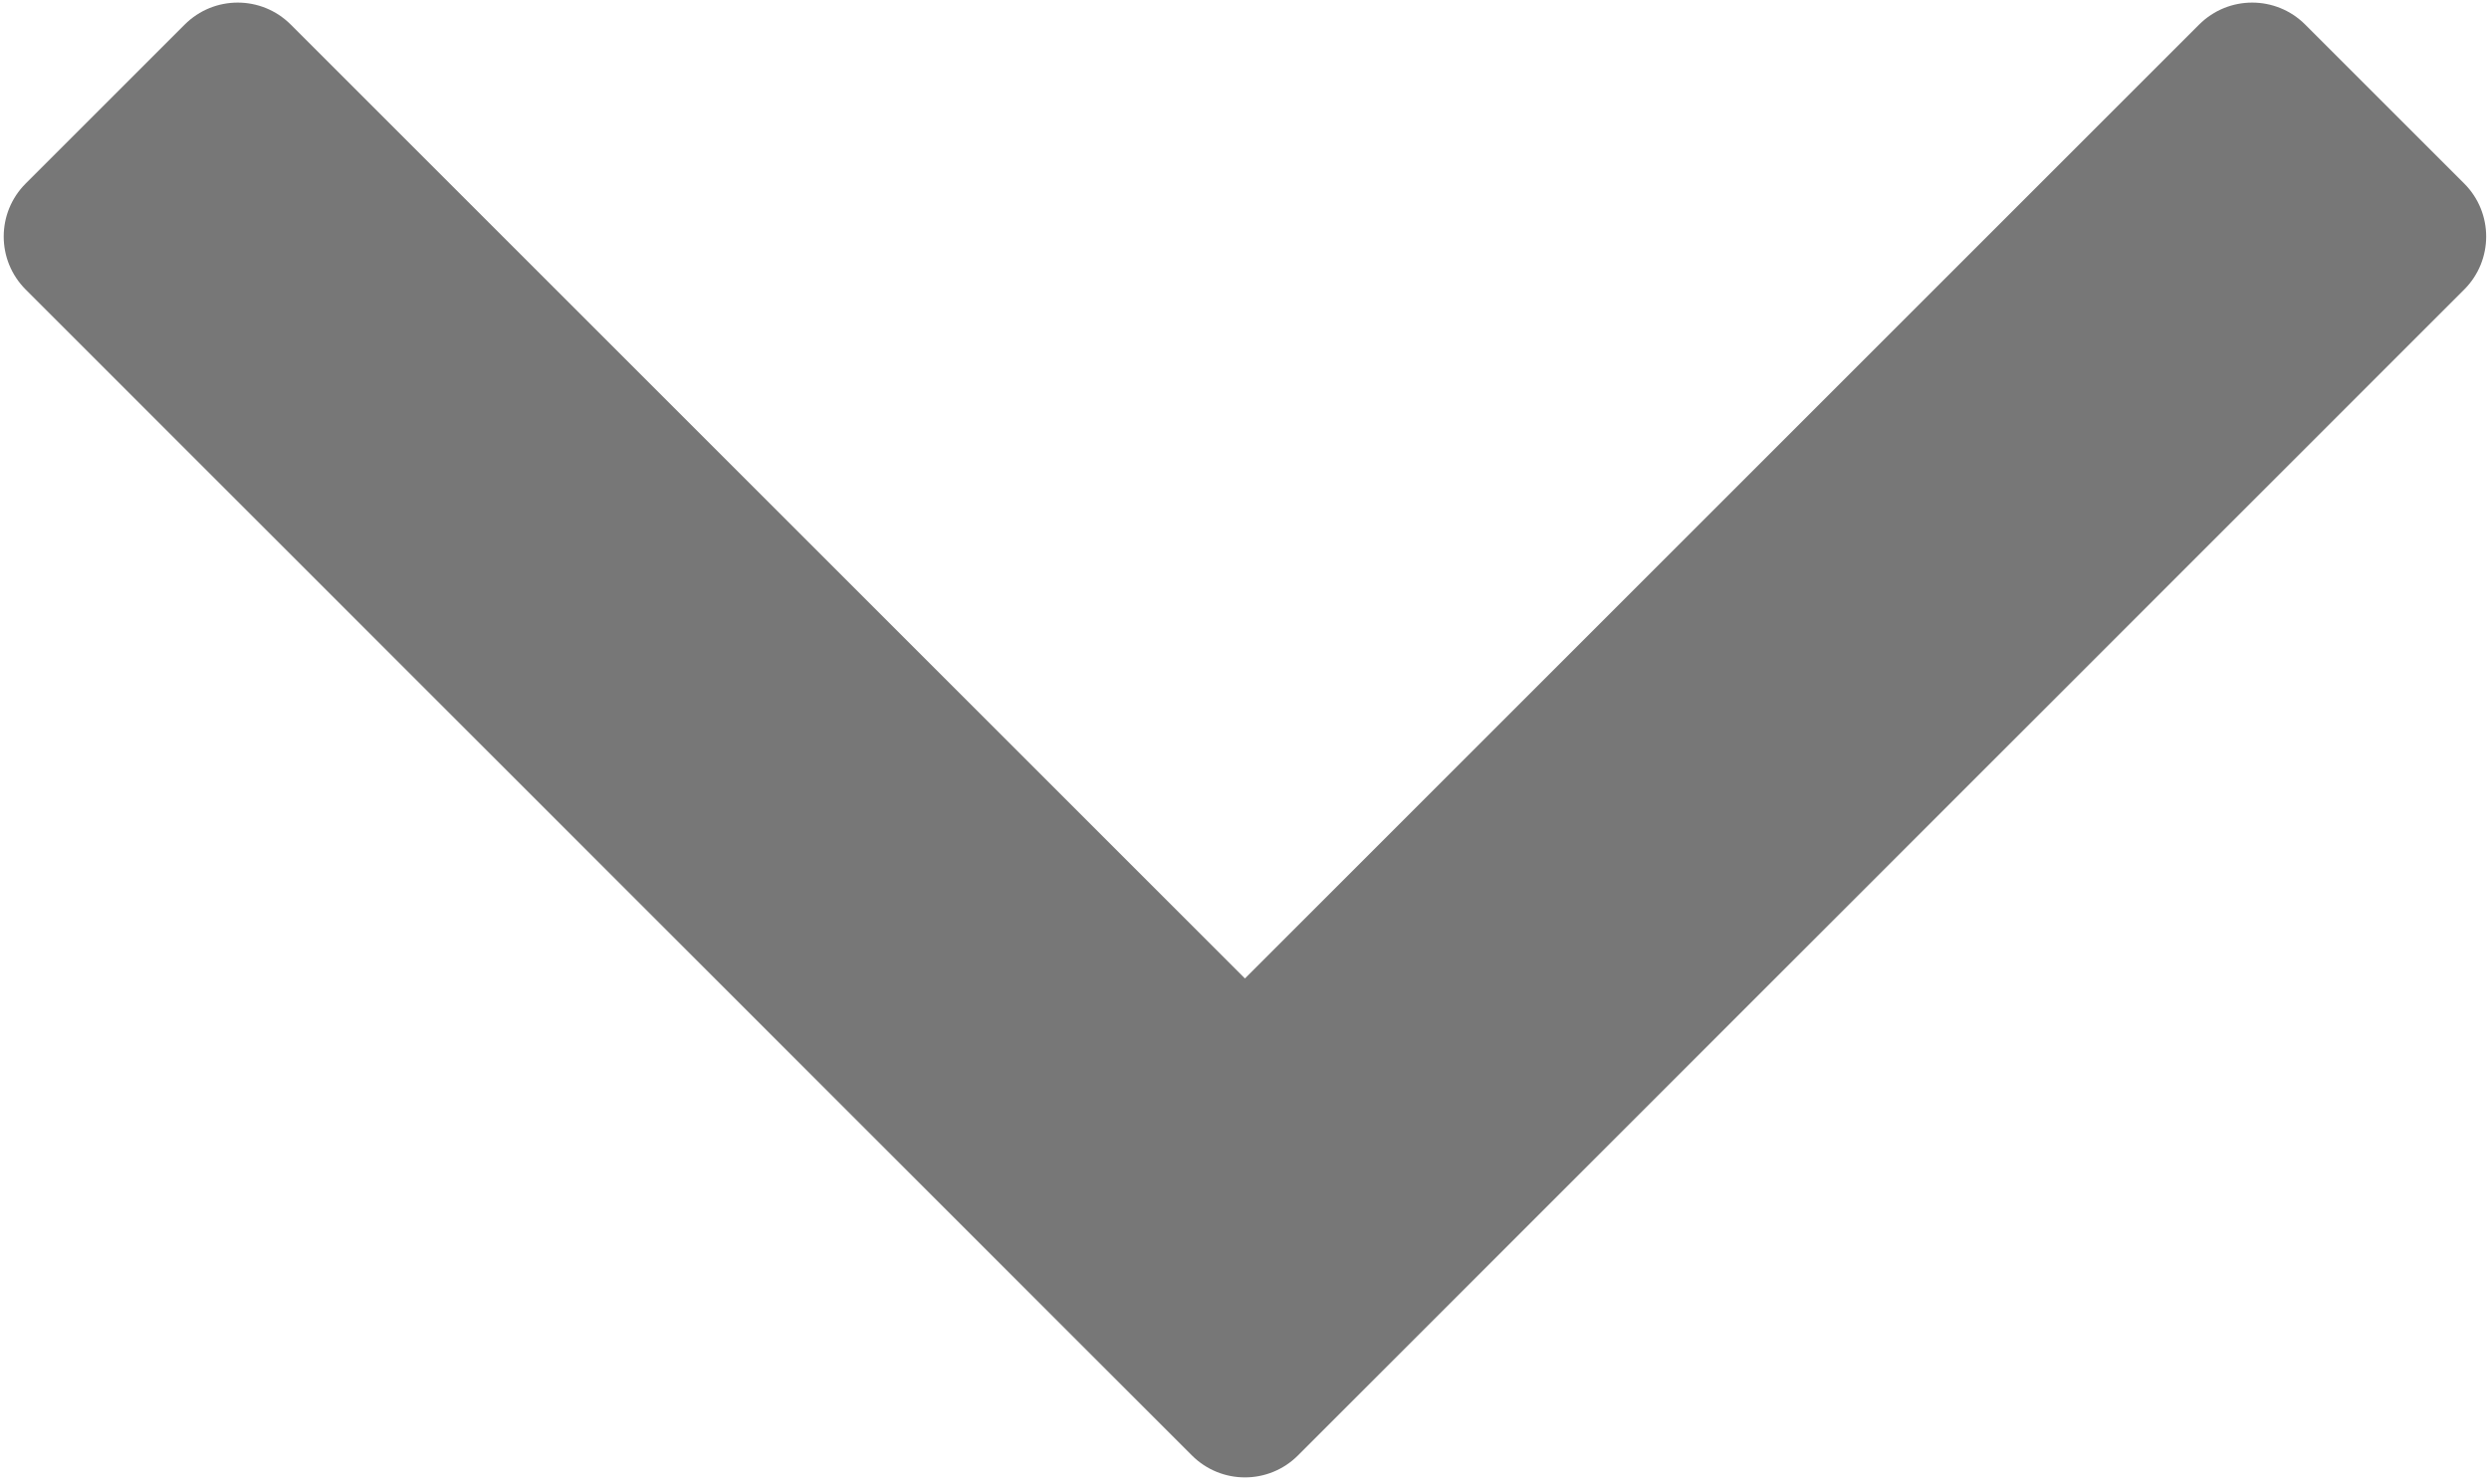
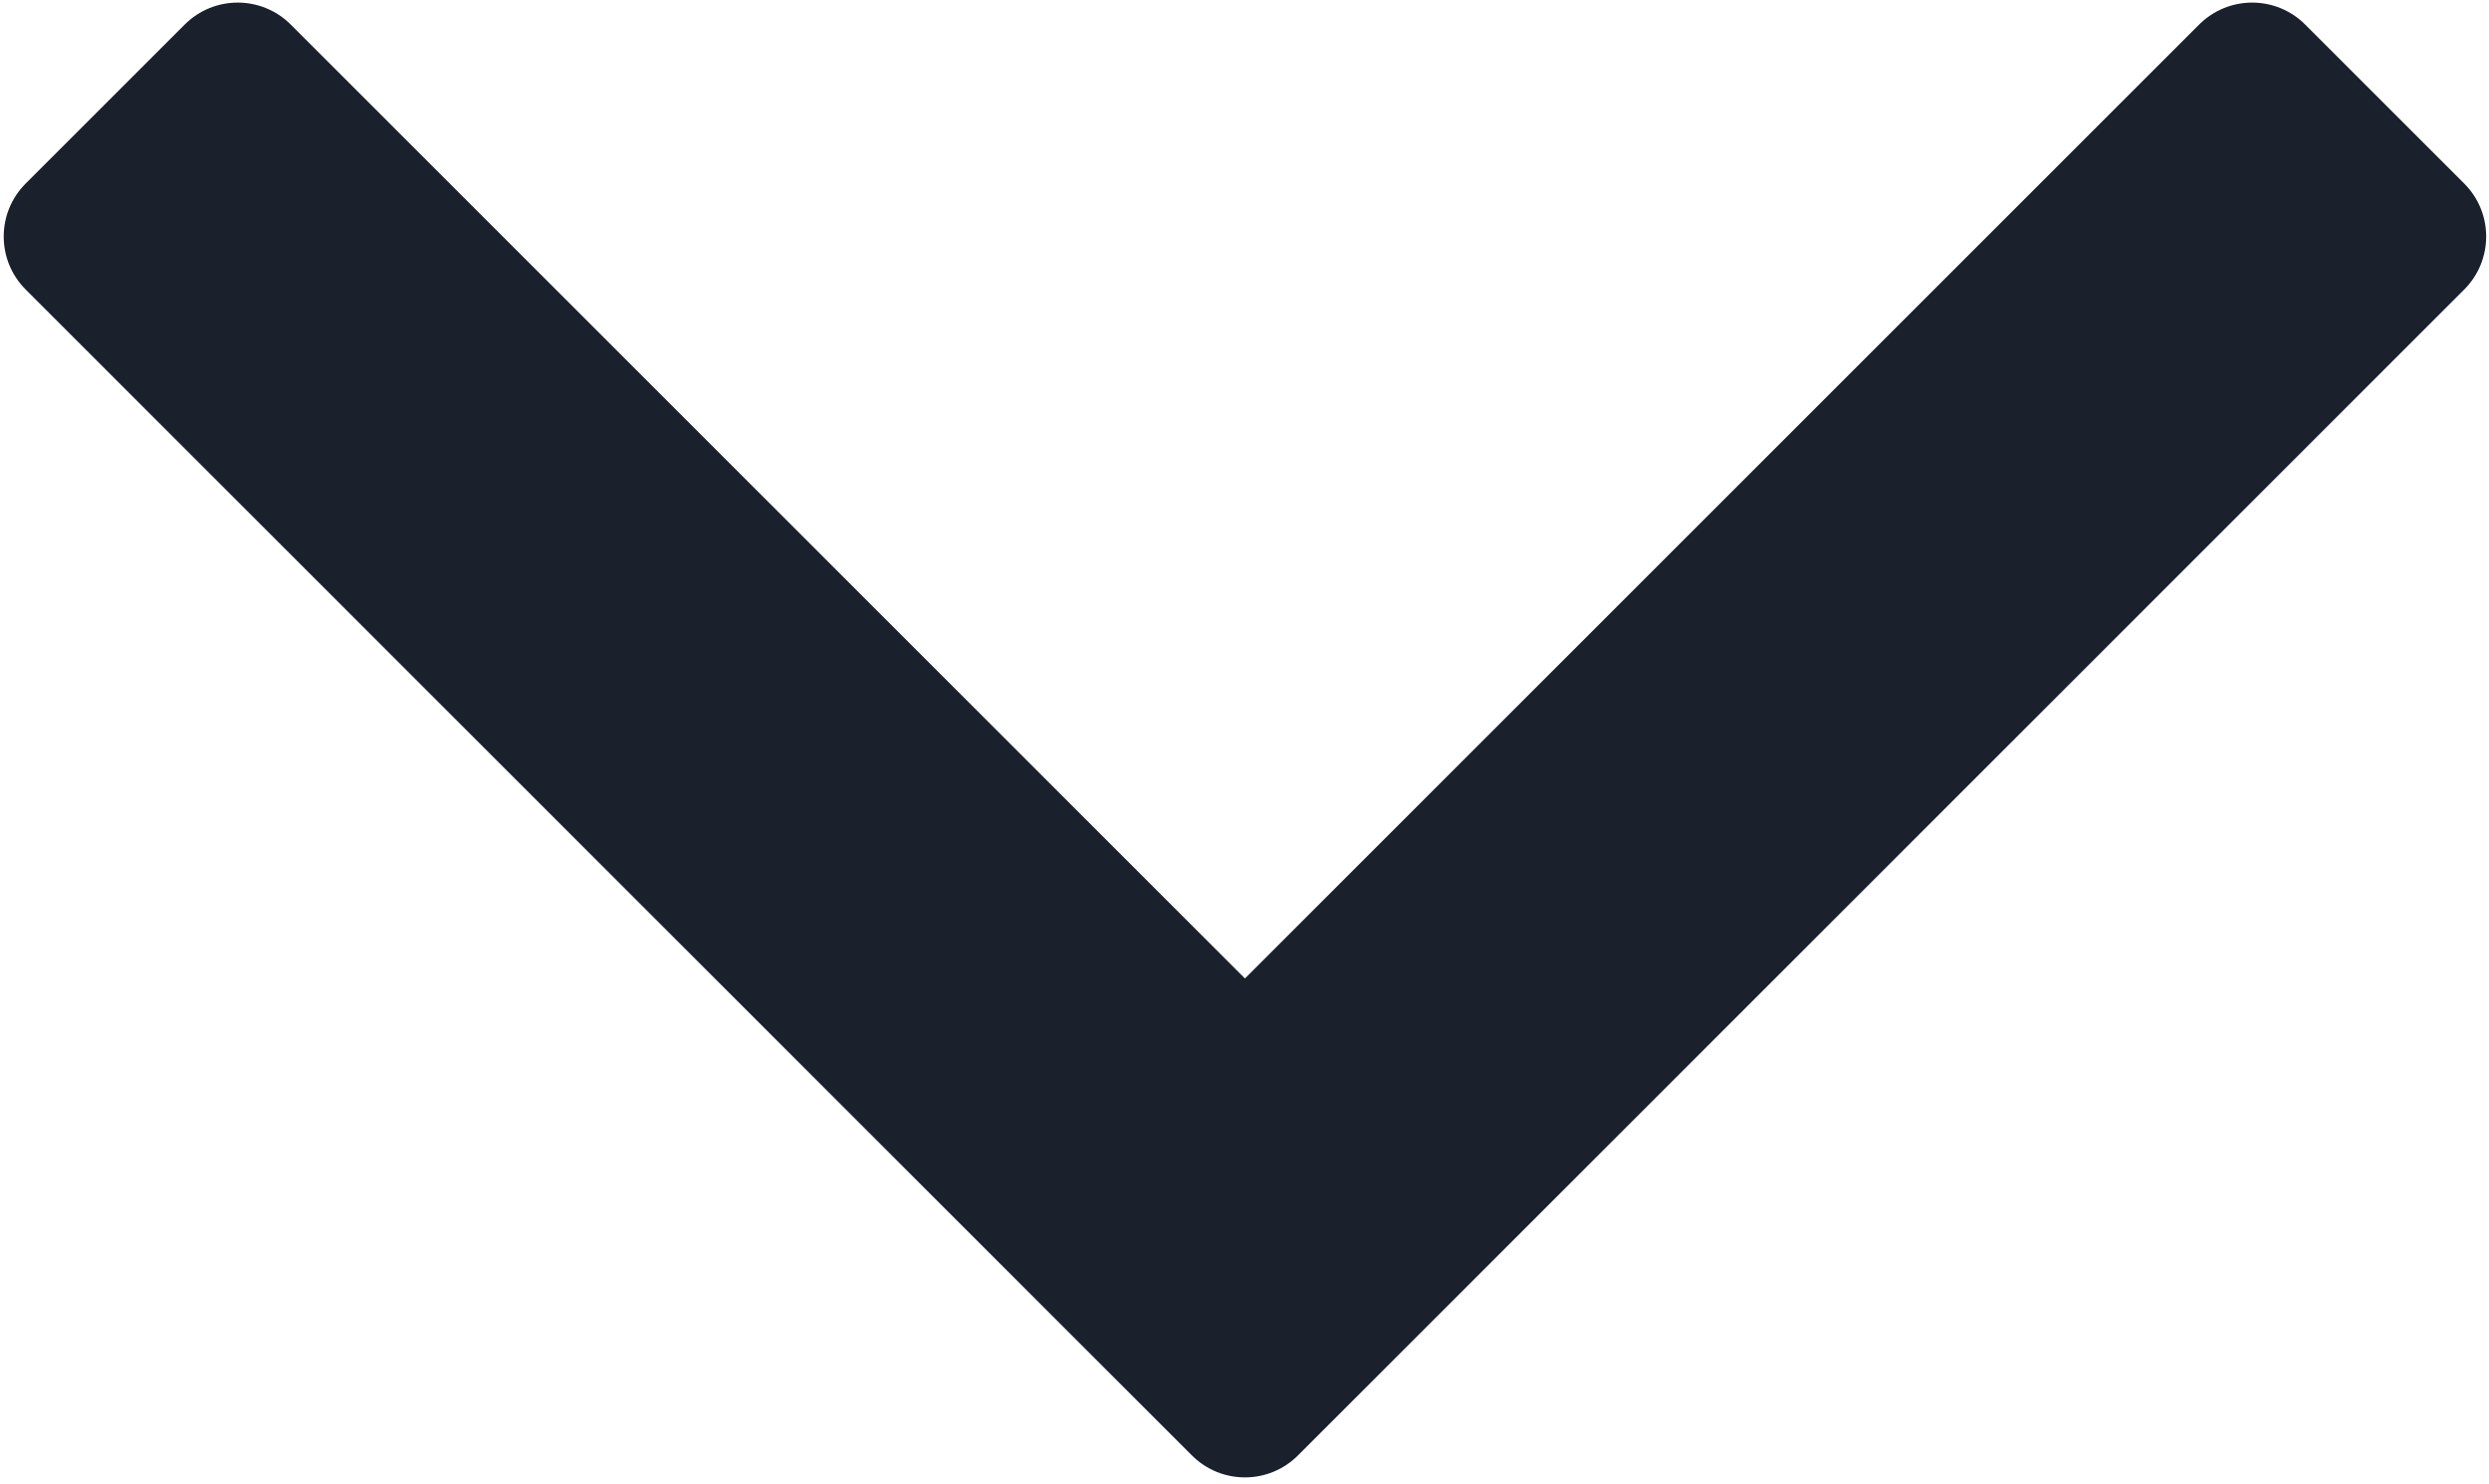
<svg xmlns="http://www.w3.org/2000/svg" width="332px" height="198px" viewBox="0 0 332 198" version="1.1">
  <g id="Page-1" stroke="none" stroke-width="1" fill="none" fill-rule="evenodd">
-     <path d="M96.059,101.559 L276.059,101.559 C281.582,101.559 286.059,106.036 286.059,111.559 L286.059,141.559 C286.059,147.082 281.582,151.559 276.059,151.559 L96.059,151.559 L56.059,151.559 C50.536,151.559 46.059,147.082 46.059,141.559 L46.059,-78.441 C46.059,-83.964 50.536,-88.441 56.059,-88.441 L86.059,-88.441 C91.582,-88.441 96.059,-83.964 96.059,-78.441 L96.059,101.559 Z" id="Combined-Shape" fill="#777" transform="translate(166.0592, 31.55918) rotate(-45) translate(-166.0592, -31.55918) " />
+     <path d="M96.059,101.559 L276.059,101.559 C281.582,101.559 286.059,106.036 286.059,111.559 L286.059,141.559 C286.059,147.082 281.582,151.559 276.059,151.559 L96.059,151.559 L56.059,151.559 C50.536,151.559 46.059,147.082 46.059,141.559 L46.059,-78.441 C46.059,-83.964 50.536,-88.441 56.059,-88.441 L86.059,-88.441 C91.582,-88.441 96.059,-83.964 96.059,-78.441 L96.059,101.559 Z" id="Combined-Shape" fill="#1a202c" transform="translate(166.0592, 31.55918) rotate(-45) translate(-166.0592, -31.55918) " />
  </g>
</svg>
